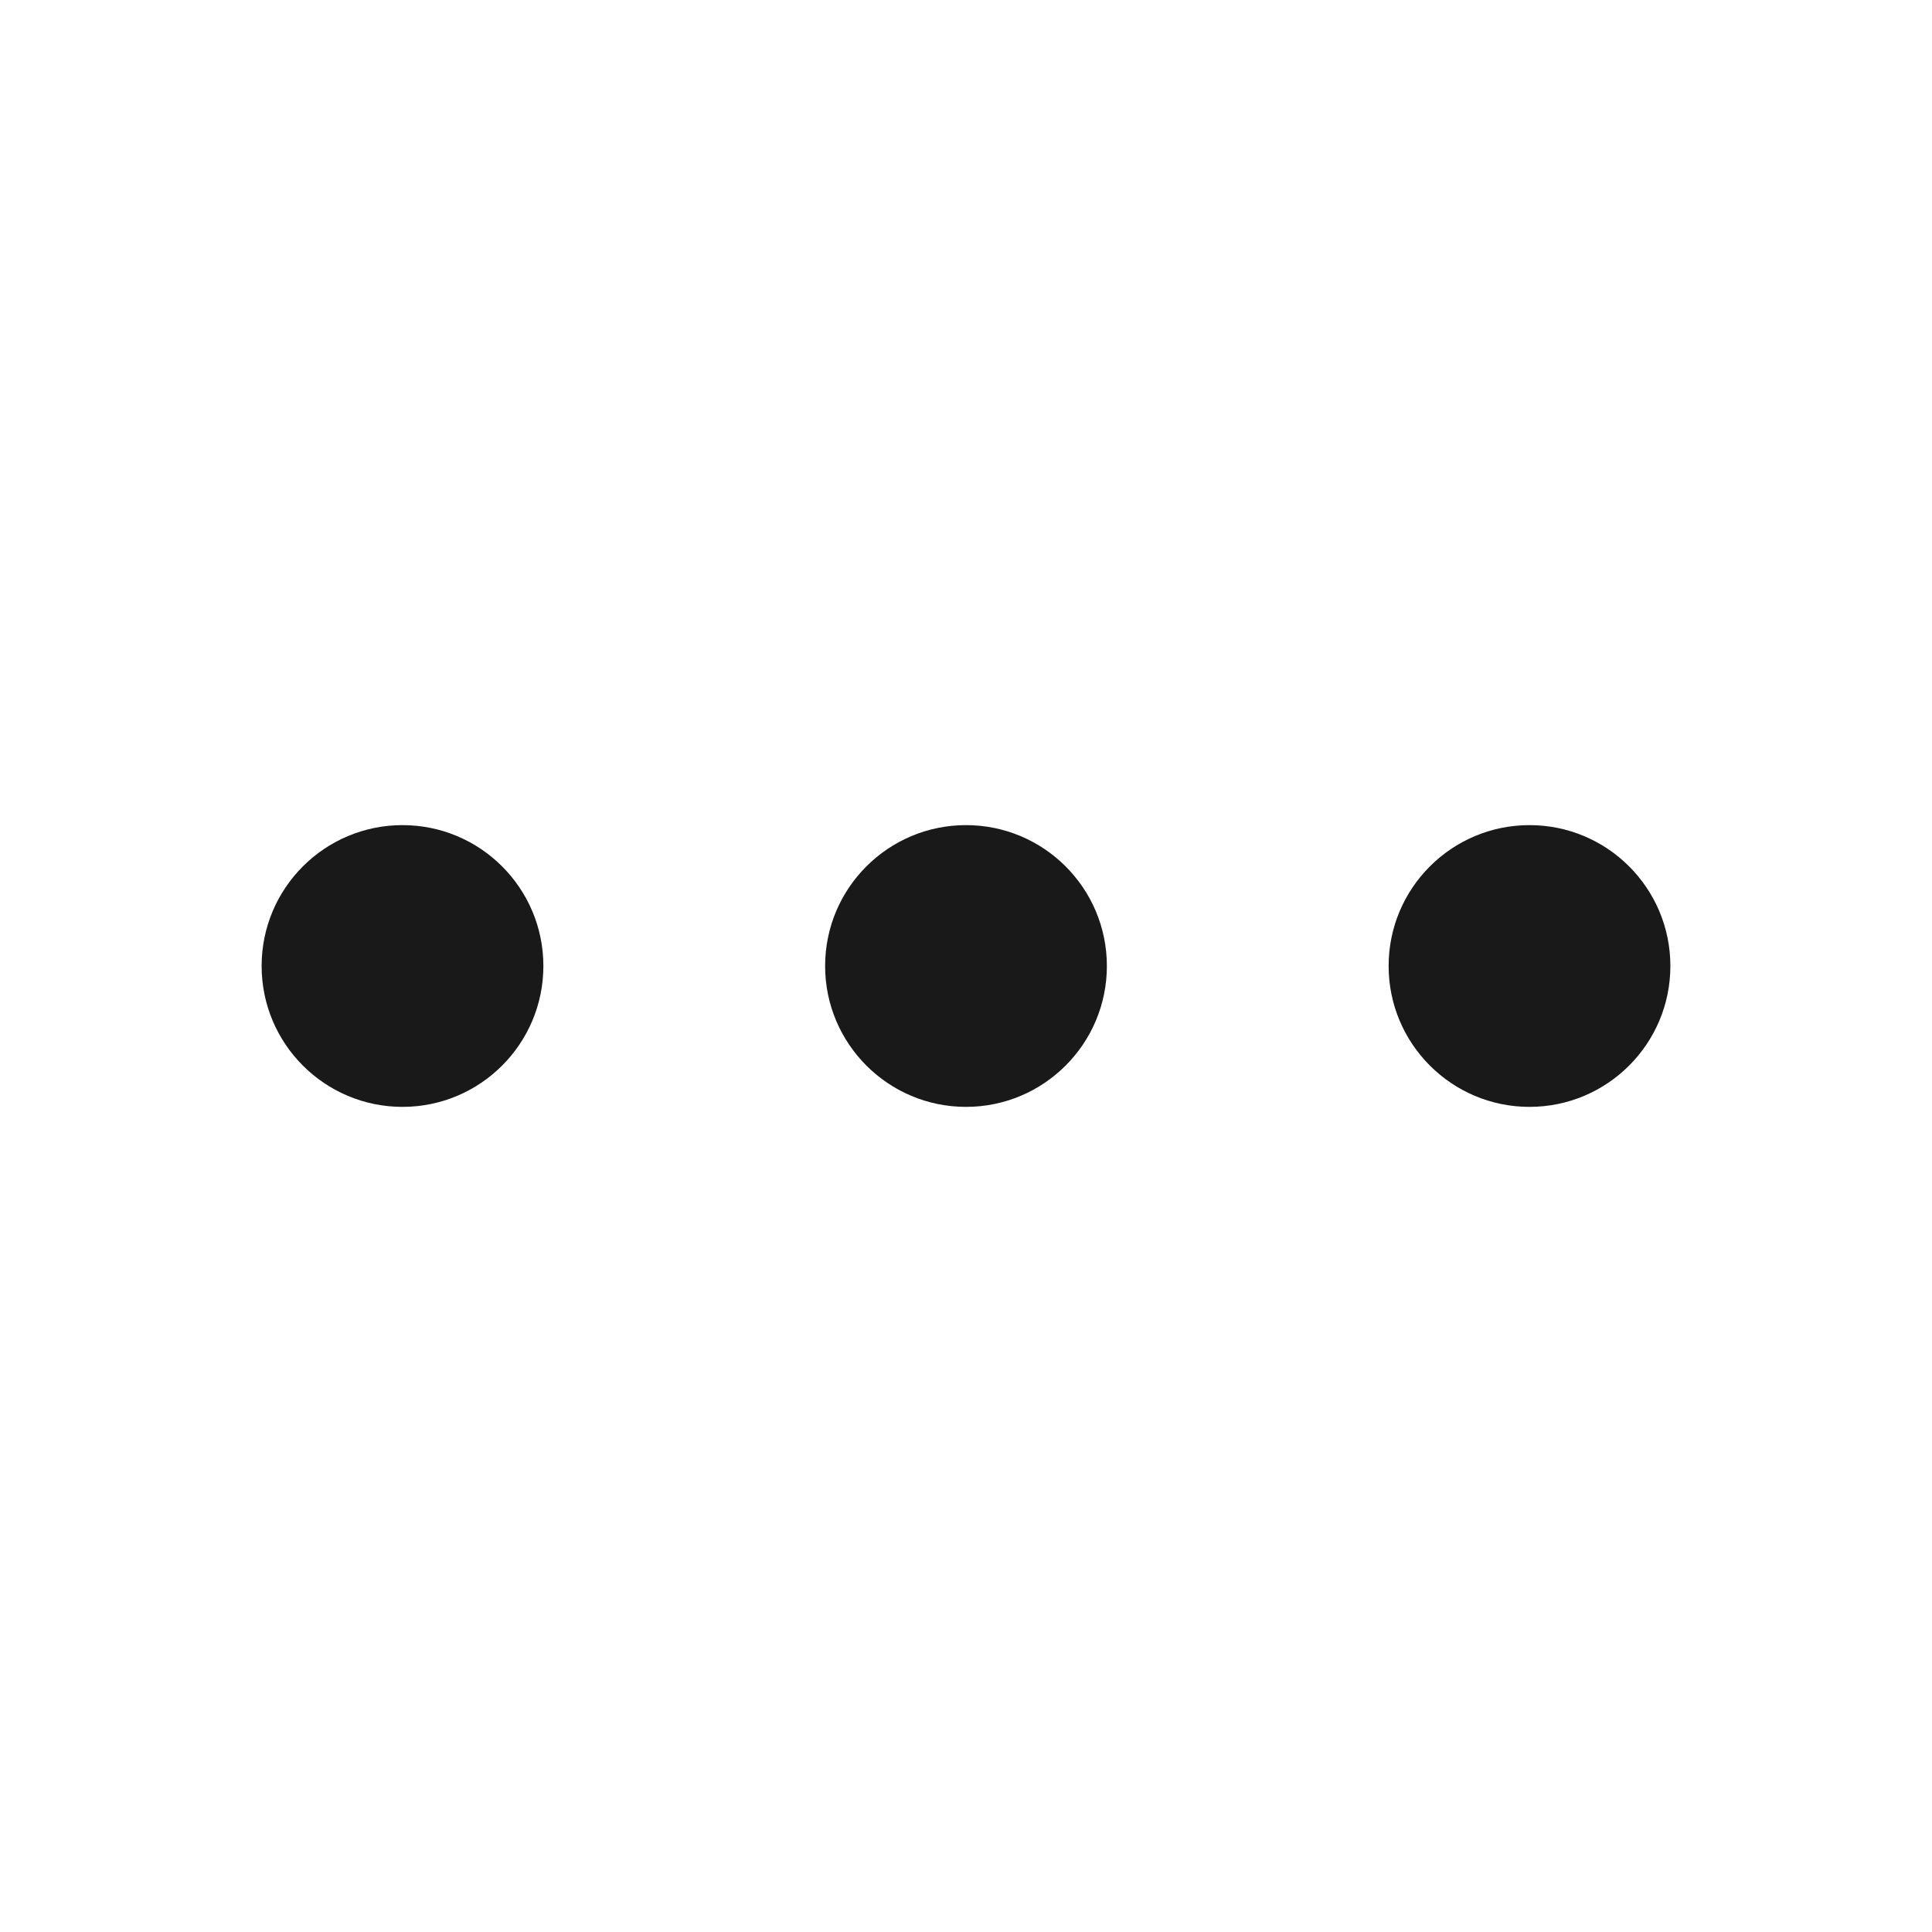
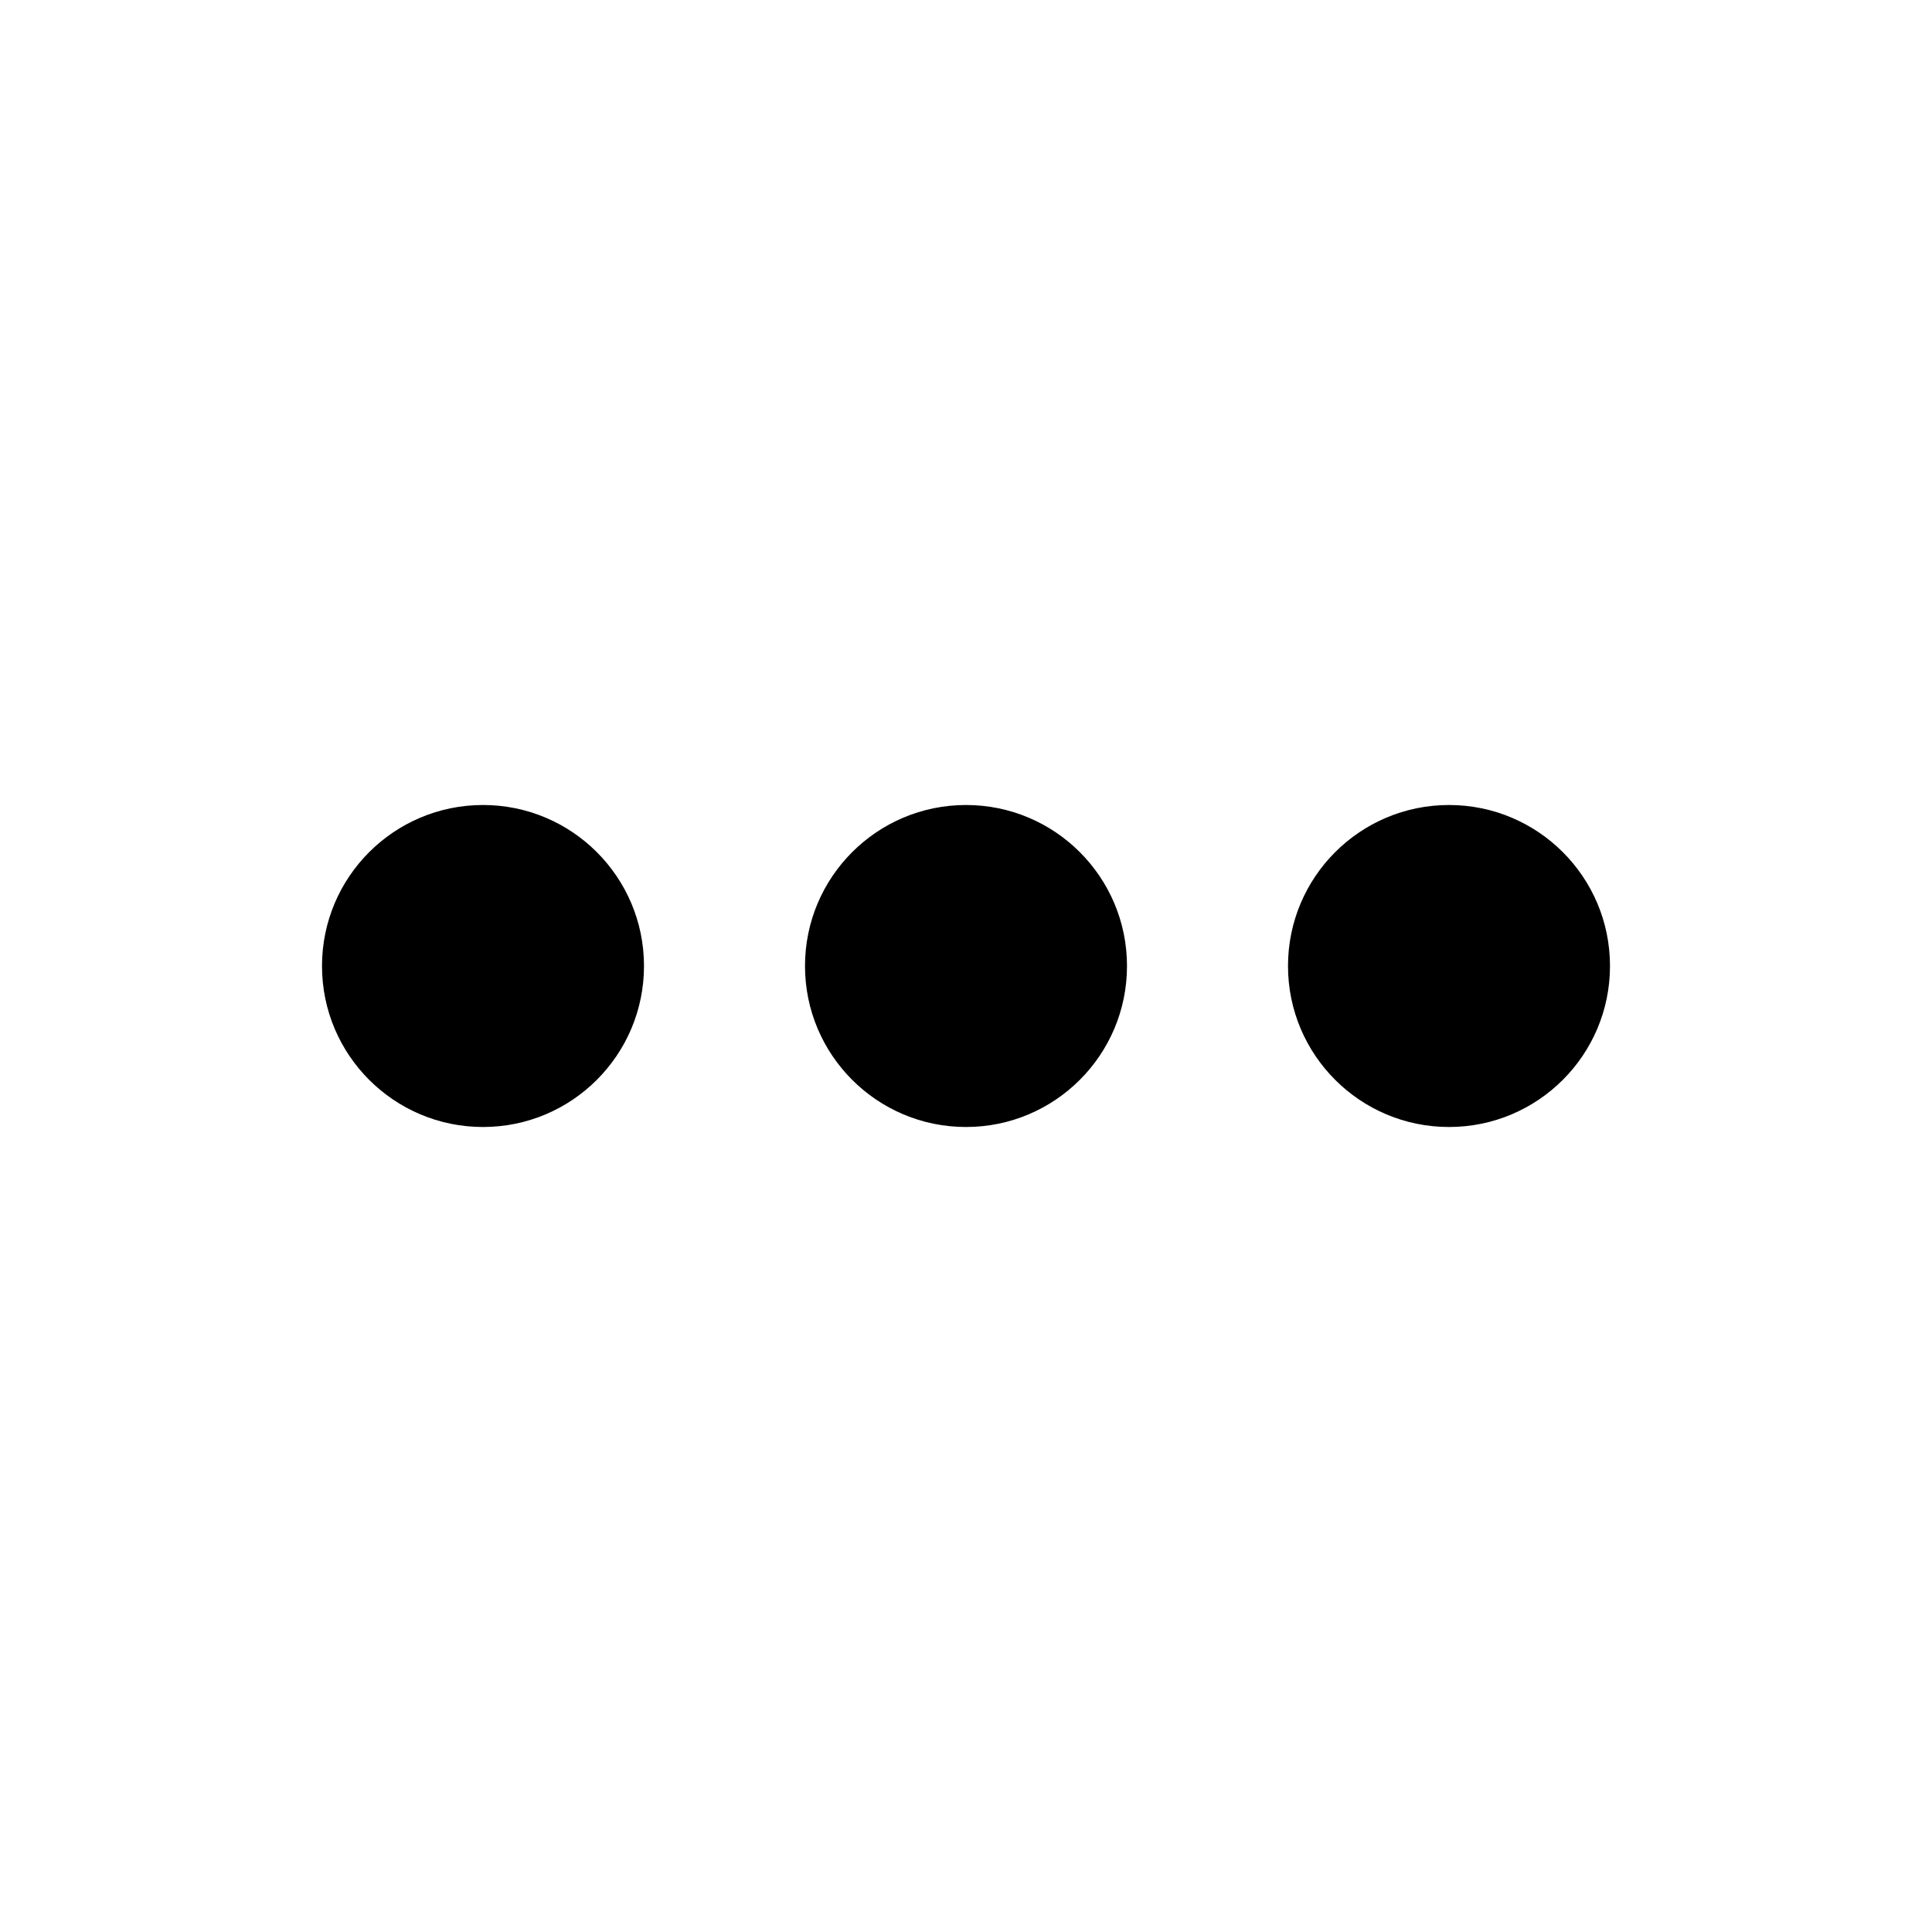
- <svg xmlns="http://www.w3.org/2000/svg" width="24" height="24" viewBox="0 0 24 24" fill="none">
-   <path fill-rule="evenodd" clip-rule="evenodd" d="M6.75 12C6.75 12.966 5.966 13.75 5 13.75C4.034 13.75 3.25 12.966 3.25 12C3.25 11.033 4.034 10.25 5 10.25C5.966 10.25 6.75 11.033 6.75 12ZM12 10.25C12.966 10.25 13.75 11.033 13.75 12C13.75 12.966 12.966 13.75 12 13.75C11.034 13.75 10.25 12.966 10.25 12C10.25 11.033 11.034 10.25 12 10.25ZM20.75 12C20.75 11.033 19.966 10.25 19 10.25C18.034 10.25 17.25 11.033 17.25 12C17.25 12.966 18.034 13.75 19 13.75C19.966 13.75 20.75 12.966 20.75 12Z" fill="black" fill-opacity="0.9" />
+ <svg xmlns="http://www.w3.org/2000/svg" width="800px" height="800px" viewBox="0 0 24 24" fill="#000000">
+   <g id="Complete">
+     <g id="F-More">
+       <path d="M8,12a2,2,0,1,1-2-2A2,2,0,0,1,8,12Zm10-2a2,2,0,1,0,2,2A2,2,0,0,0,18,10Zm-6,0a2,2,0,1,0,2,2A2,2,0,0,0,12,10Z" id="Horizontal" />
+     </g>
+   </g>
</svg>
